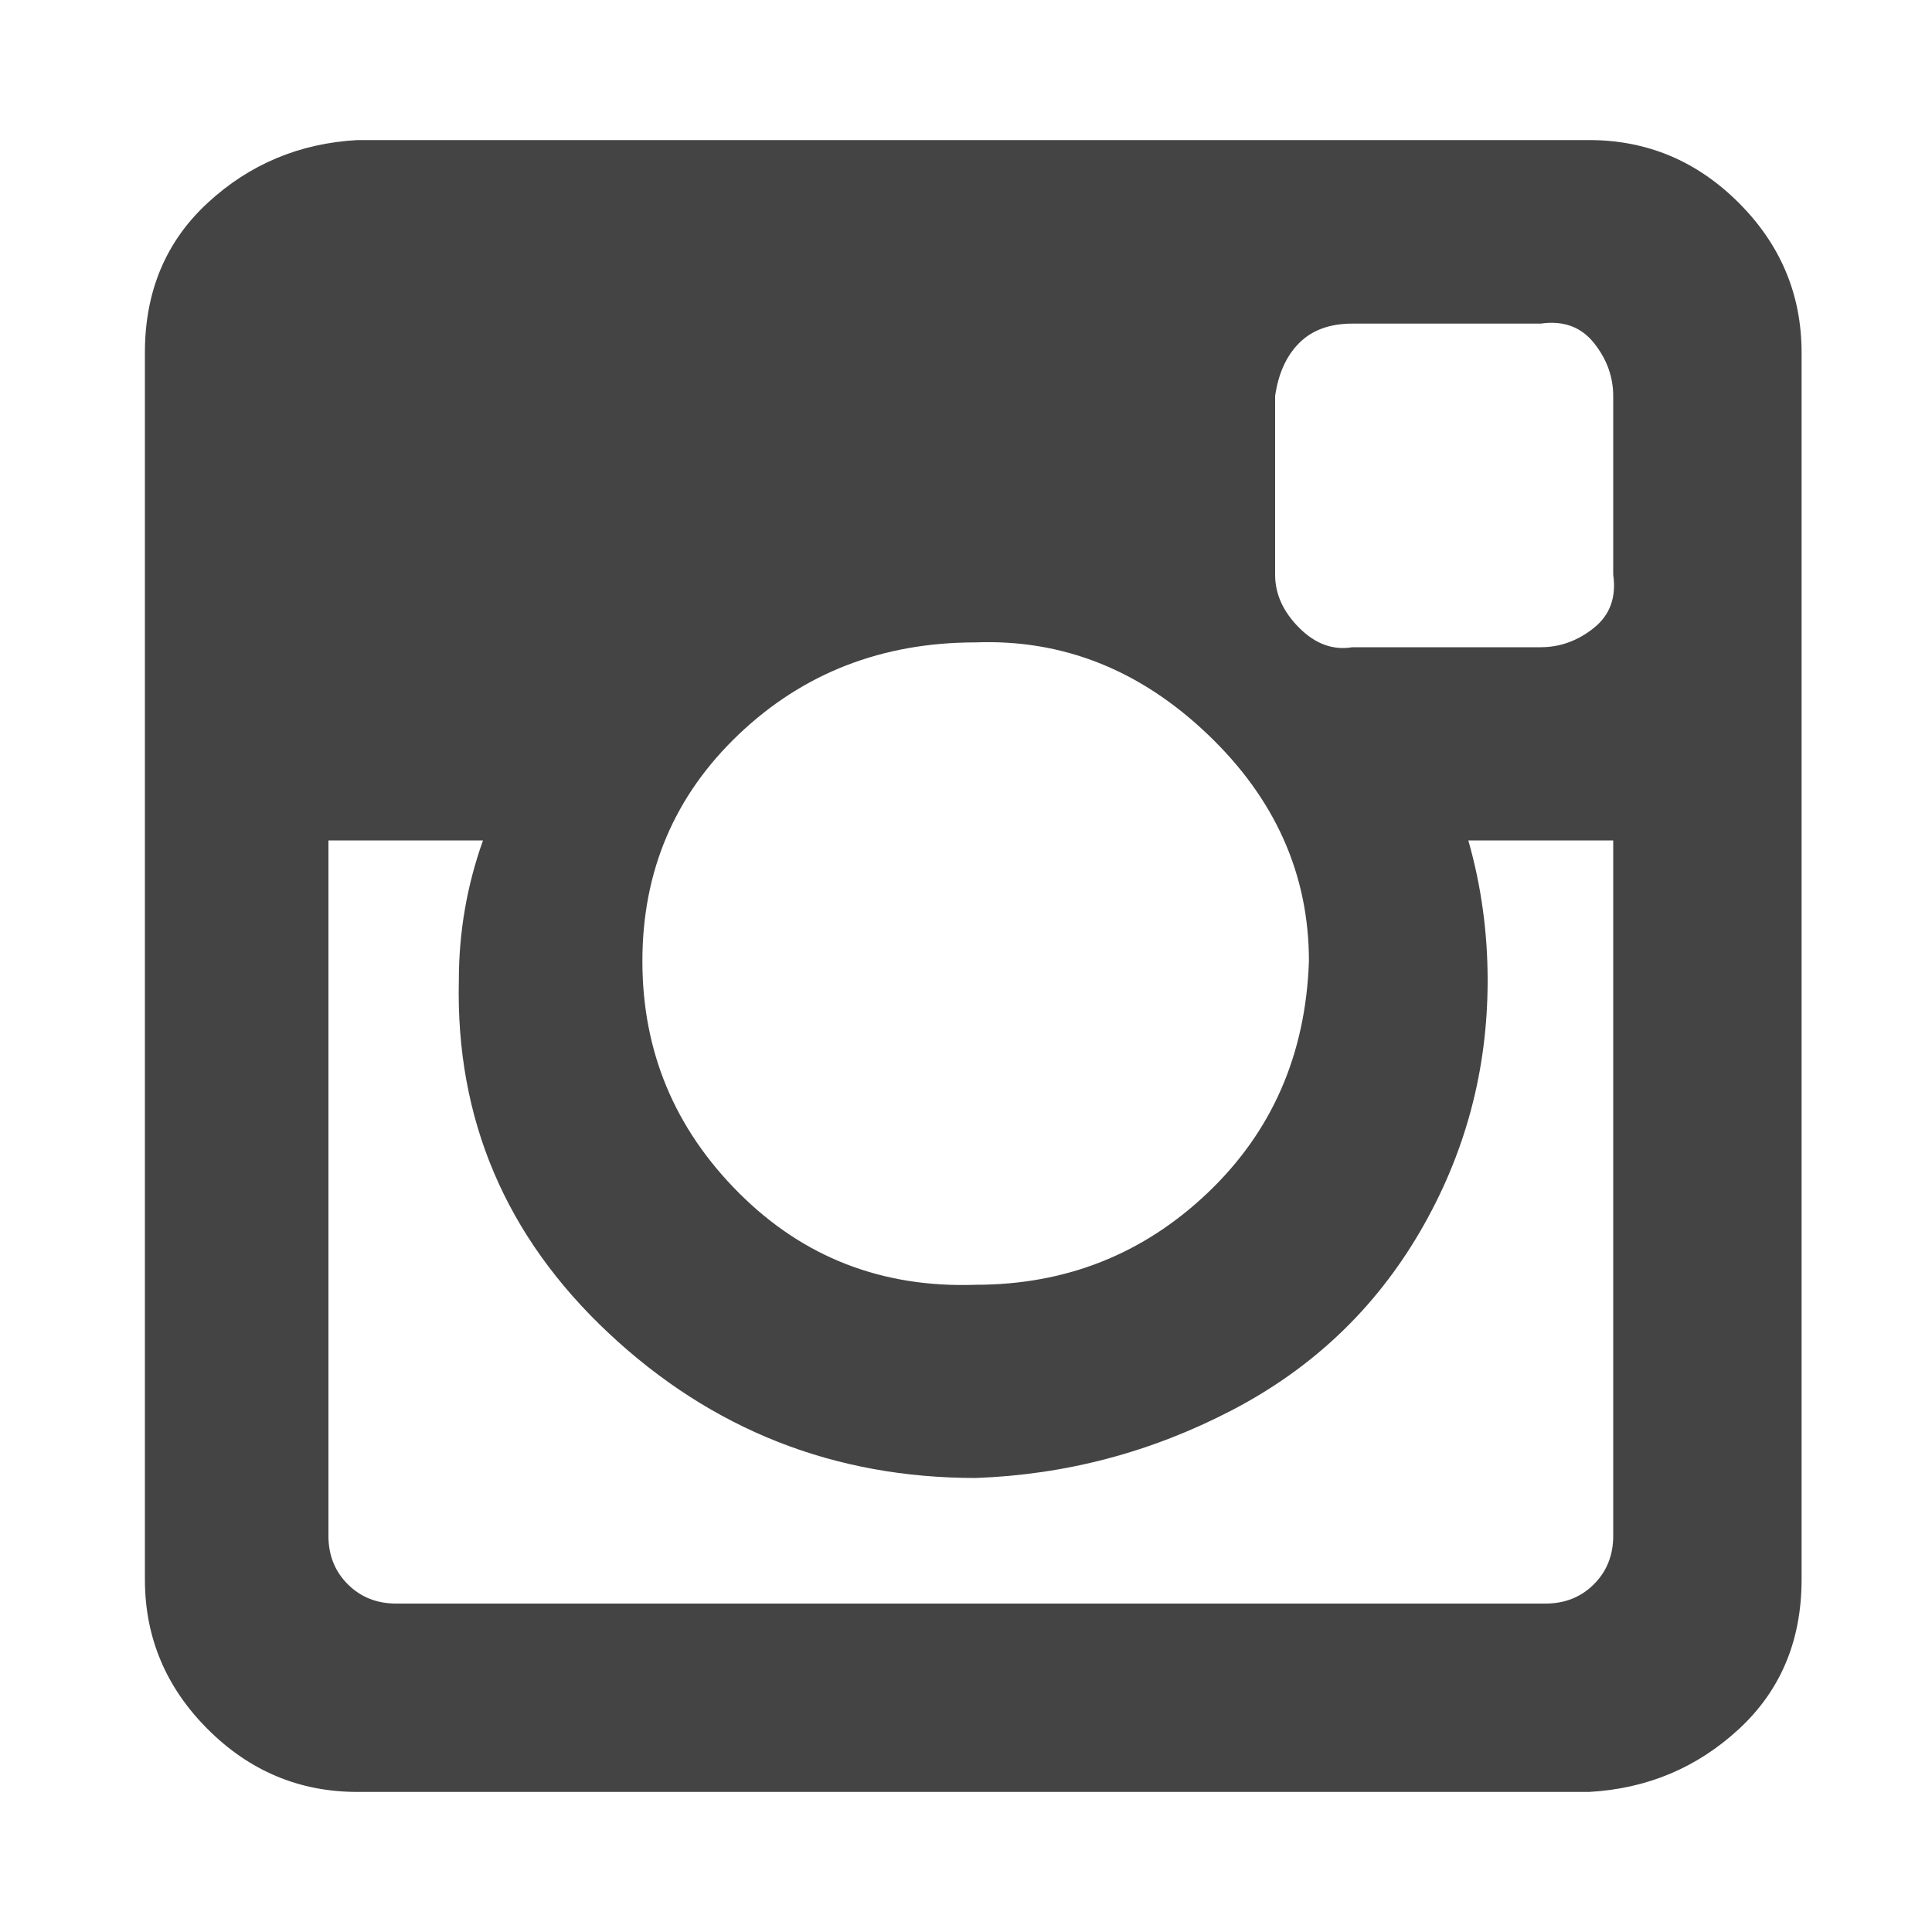
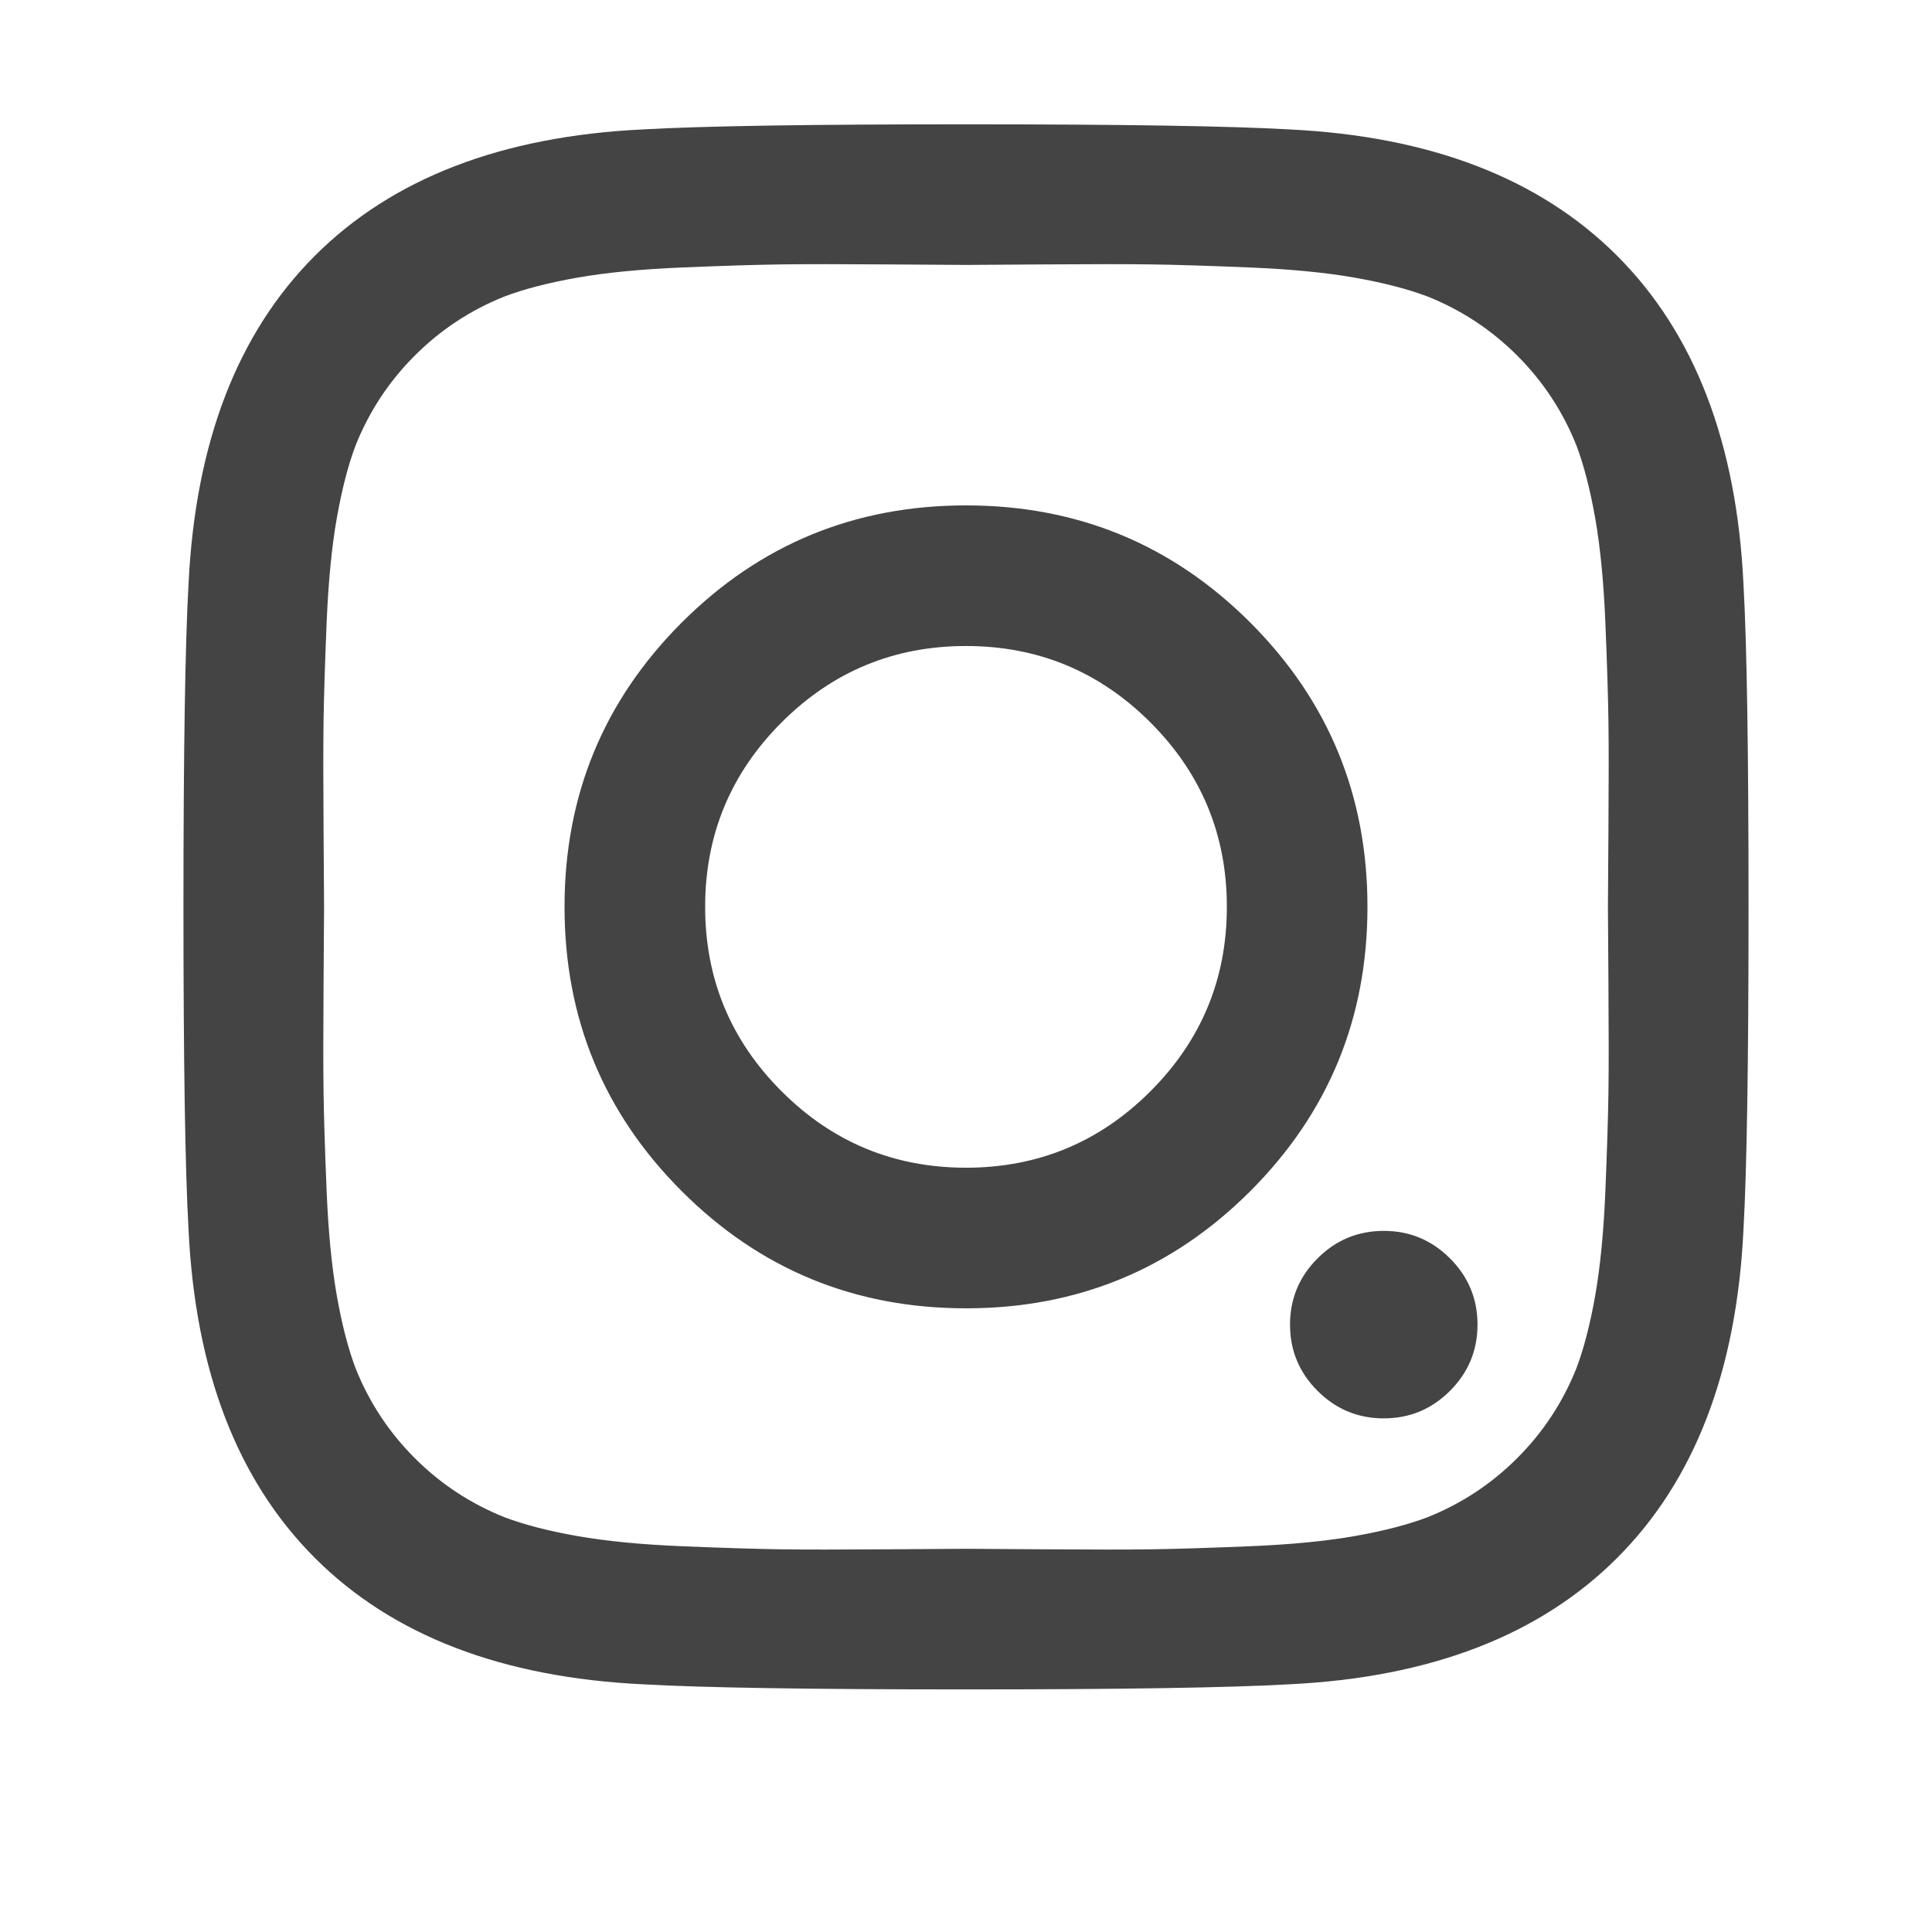
- <svg xmlns="http://www.w3.org/2000/svg" width="40" height="40" viewBox="0 0 40 40">
-   <path fill="#444" d="m33.4 31.8v-14.4h-3q0.4 1.4 0.4 2.9 0 2.8-1.4 5.2t-3.9 3.7-5.3 1.4q-4.4 0-7.6-3t-3.1-7.3q0-1.5 0.5-2.9h-3.2v14.4q0 0.6 0.4 1t1 0.4h23.8q0.6 0 1-0.4t0.4-1z m-6.3-11.9q0-2.7-2.1-4.7t-4.8-1.9q-2.9 0-4.9 1.9t-2 4.7 2 4.8 4.9 1.9q2.8 0 4.8-1.9t2.1-4.8z m6.3-8v-3.7q0-0.6-0.4-1.1t-1.1-0.4h-3.9q-0.7 0-1.1 0.4t-0.5 1.1v3.7q0 0.6 0.5 1.1t1.1 0.4h3.9q0.6 0 1.1-0.4t0.4-1.1z m3.9-4.6v25.4q0 1.9-1.3 3.1t-3.1 1.3h-25.5q-1.8 0-3.1-1.3t-1.3-3.1v-25.4q0-1.9 1.3-3.1t3.1-1.3h25.5q1.8 0 3.1 1.3t1.3 3.1z" />
+ <svg xmlns="http://www.w3.org/2000/svg" width="40" height="40" viewBox="0 -250 1536 1896.083">
+   <path fill="#444" d="M1024 640q0 106 -75 181t-181 75t-181 -75t-75 -181t75 -181t181 -75t181 75t75 181zM1162 640q0 -164 -115 -279t-279 -115t-279 115t-115 279t115 279t279 115t279 -115t115 -279zM1270 1050q0 -38 -27 -65t-65 -27t-65 27t-27 65t27 65t65 27t65 -27t27 -65zM768 1270 q-7 0 -76.5 0.5t-105.5 0t-96.5 -3t-103 -10t-71.5 -18.5q-50 -20 -88 -58t-58 -88q-11 -29 -18.5 -71.5t-10 -103t-3 -96.5t0 -105.5t0.5 -76.5t-0.5 -76.5t0 -105.5t3 -96.5t10 -103t18.5 -71.5q20 -50 58 -88t88 -58q29 -11 71.5 -18.5t103 -10t96.5 -3t105.5 0t76.5 0.5 t76.5 -0.5t105.5 0t96.5 3t103 10t71.5 18.5q50 20 88 58t58 88q11 29 18.5 71.5t10 103t3 96.5t0 105.5t-0.5 76.5t0.5 76.5t0 105.5t-3 96.5t-10 103t-18.5 71.5q-20 50 -58 88t-88 58q-29 11 -71.5 18.5t-103 10t-96.5 3t-105.5 0t-76.5 -0.5zM1536 640q0 -229 -5 -317 q-10 -208 -124 -322t-322 -124q-88 -5 -317 -5t-317 5q-208 10 -322 124t-124 322q-5 88 -5 317t5 317q10 208 124 322t322 124q88 5 317 5t317 -5q208 -10 322 -124t124 -322q5 -88 5 -317z" />
</svg>
